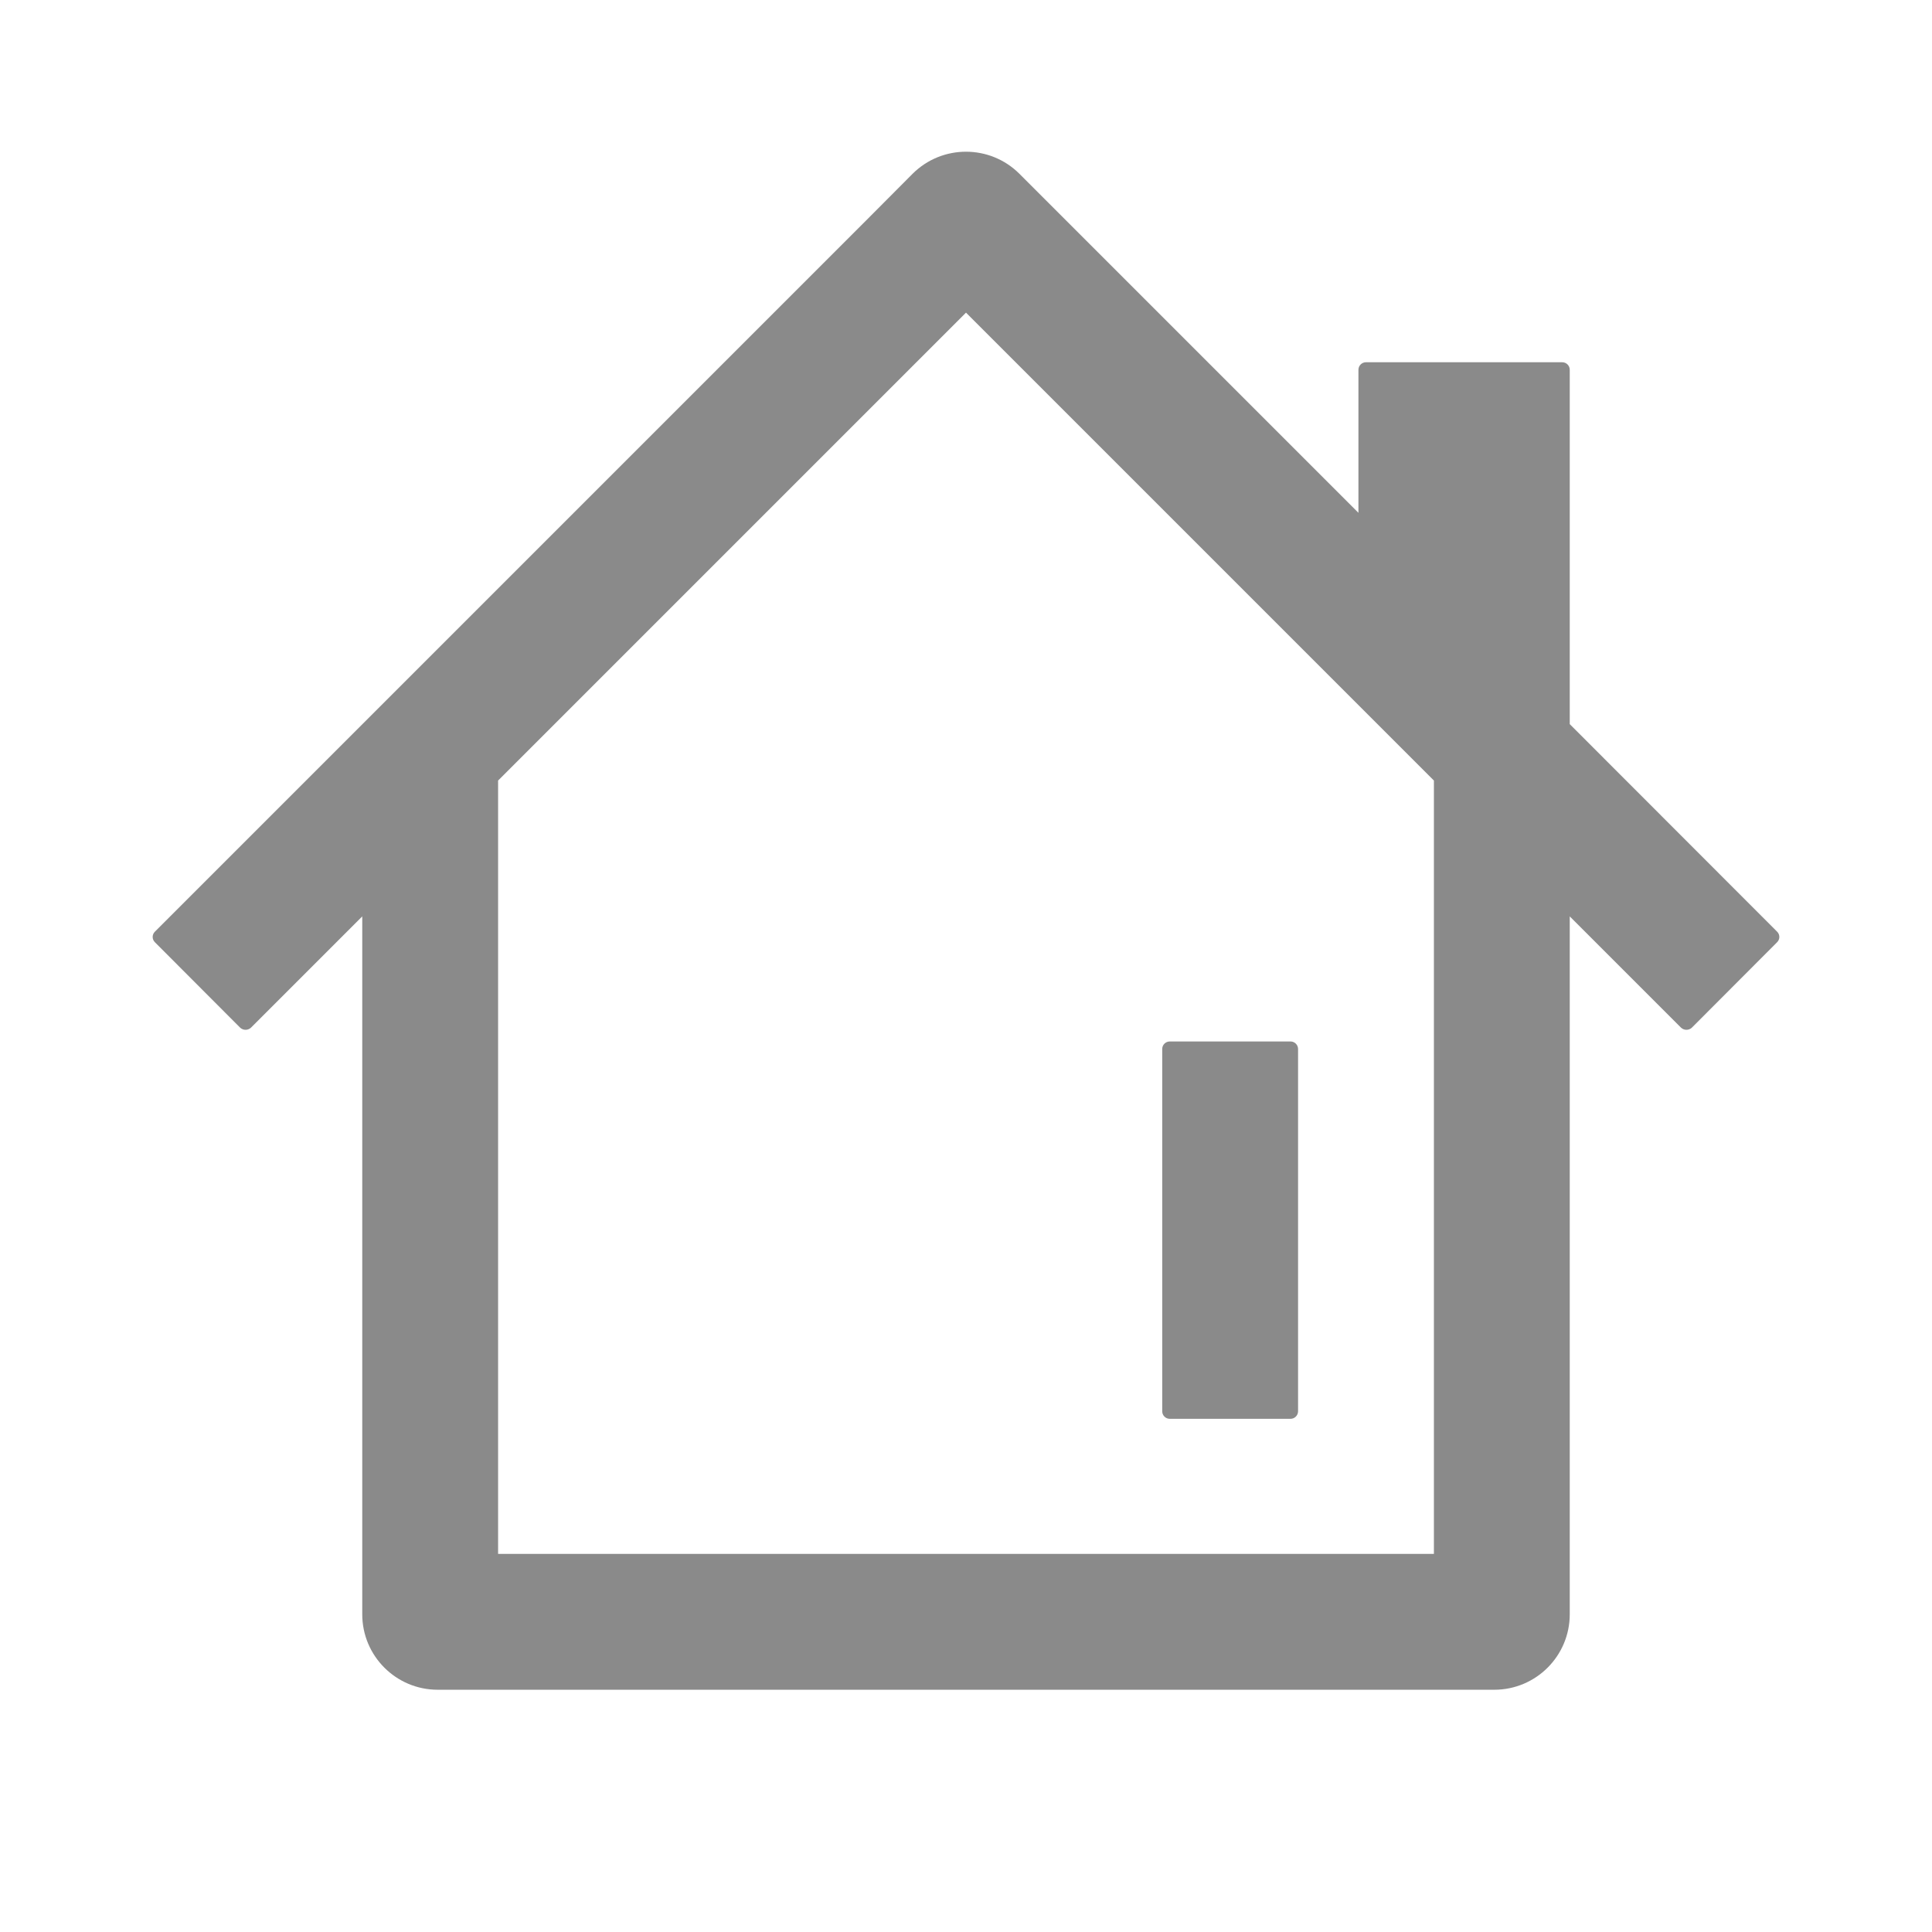
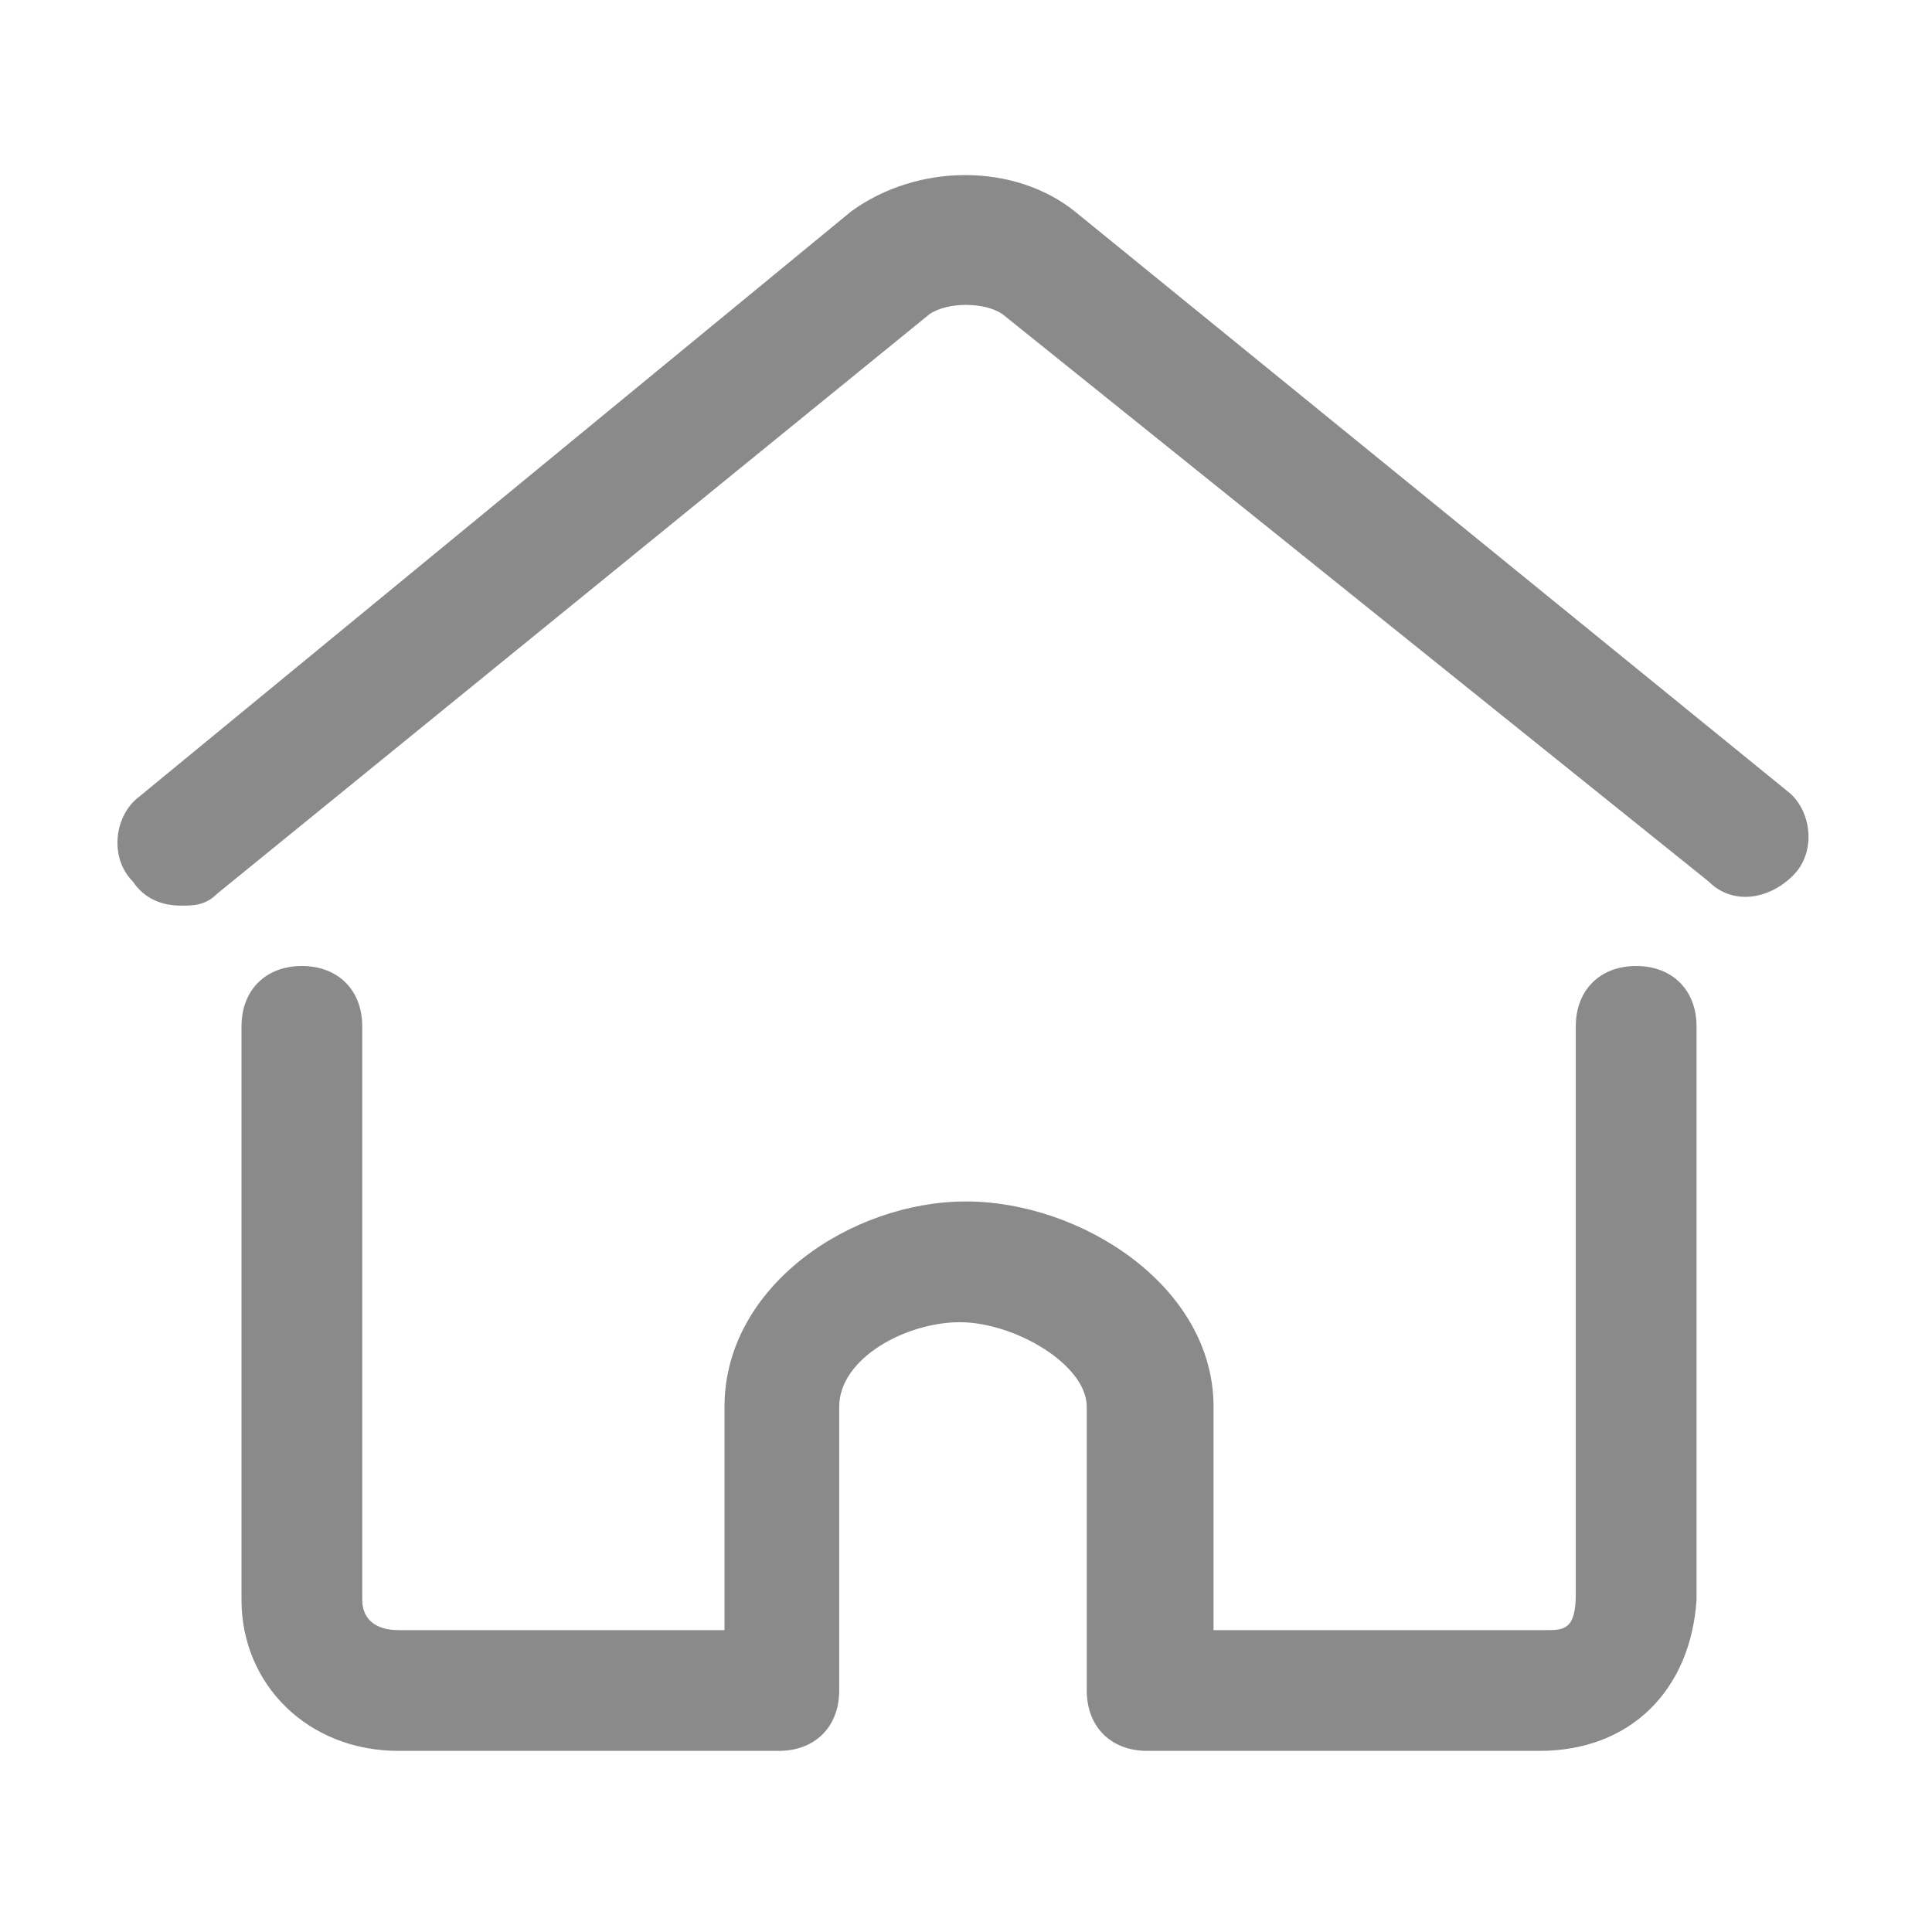
- <svg xmlns="http://www.w3.org/2000/svg" t="1776738017325" class="icon" viewBox="0 0 1024 1024" version="1.1" p-id="2541" width="200" height="200">
-   <path d="M620 752h64a4 4 0 0 0 4-4V556a4 4 0 0 0-4-4h-64a4 4 0 0 0-4 4v192a4 4 0 0 0 4 4z m321.9-258.2L832 383.8V196a4 4 0 0 0-4-4H724a4 4 0 0 0-4 4v75.8L540.3 92.1a40.1 40.1 0 0 0-56.6 0l-22.6 22.7-379 379a3.9 3.9 0 0 0 0 5.6l45.2 45.3a4.2 4.2 0 0 0 5.7 0l59-59v369.9a40 40 0 0 0 40 40h560a40 40 0 0 0 40-40V485.7l59 59a4.2 4.2 0 0 0 5.7 0l45.2-45.3a3.9 3.9 0 0 0 0-5.6zM760 823.6H264V413.7l248-248 248 248z" p-id="2542" fill="#8a8a8a" />
+ <svg xmlns="http://www.w3.org/2000/svg" t="1776913582916" class="icon" viewBox="0 0 1024 1024" version="1.1" p-id="20087" width="200" height="200">
+   <path d="M96 480c-9.6 0-19.2-3.2-25.6-12.8-12.8-12.8-9.6-35.2 3.2-44.8l377.6-310.4c35.2-25.6 86.4-25.6 118.4 0l377.6 307.2c12.8 9.6 16 32 3.2 44.8-12.8 12.8-32 16-44.8 3.2L531.2 166.4c-9.6-6.4-28.8-6.4-38.4 0L115.2 473.6c-6.4 6.4-12.8 6.4-19.2 6.4zM816 928H608c-19.2 0-32-12.8-32-32v-150.4c0-22.4-38.4-44.8-67.2-44.8-28.8 0-64 19.2-64 44.8V896c0 19.2-12.8 32-32 32H211.2C163.2 928 128 892.8 128 848V544c0-19.2 12.8-32 32-32s32 12.8 32 32v304c0 9.6 6.4 16 19.2 16H384v-118.4c0-64 67.2-108.8 128-108.8s131.2 44.8 131.2 108.8V864h176c9.6 0 16 0 16-19.2V544c0-19.2 12.8-32 32-32s32 12.8 32 32v304C896 896 864 928 816 928z" fill="#8a8a8a" p-id="20088" />
</svg>
